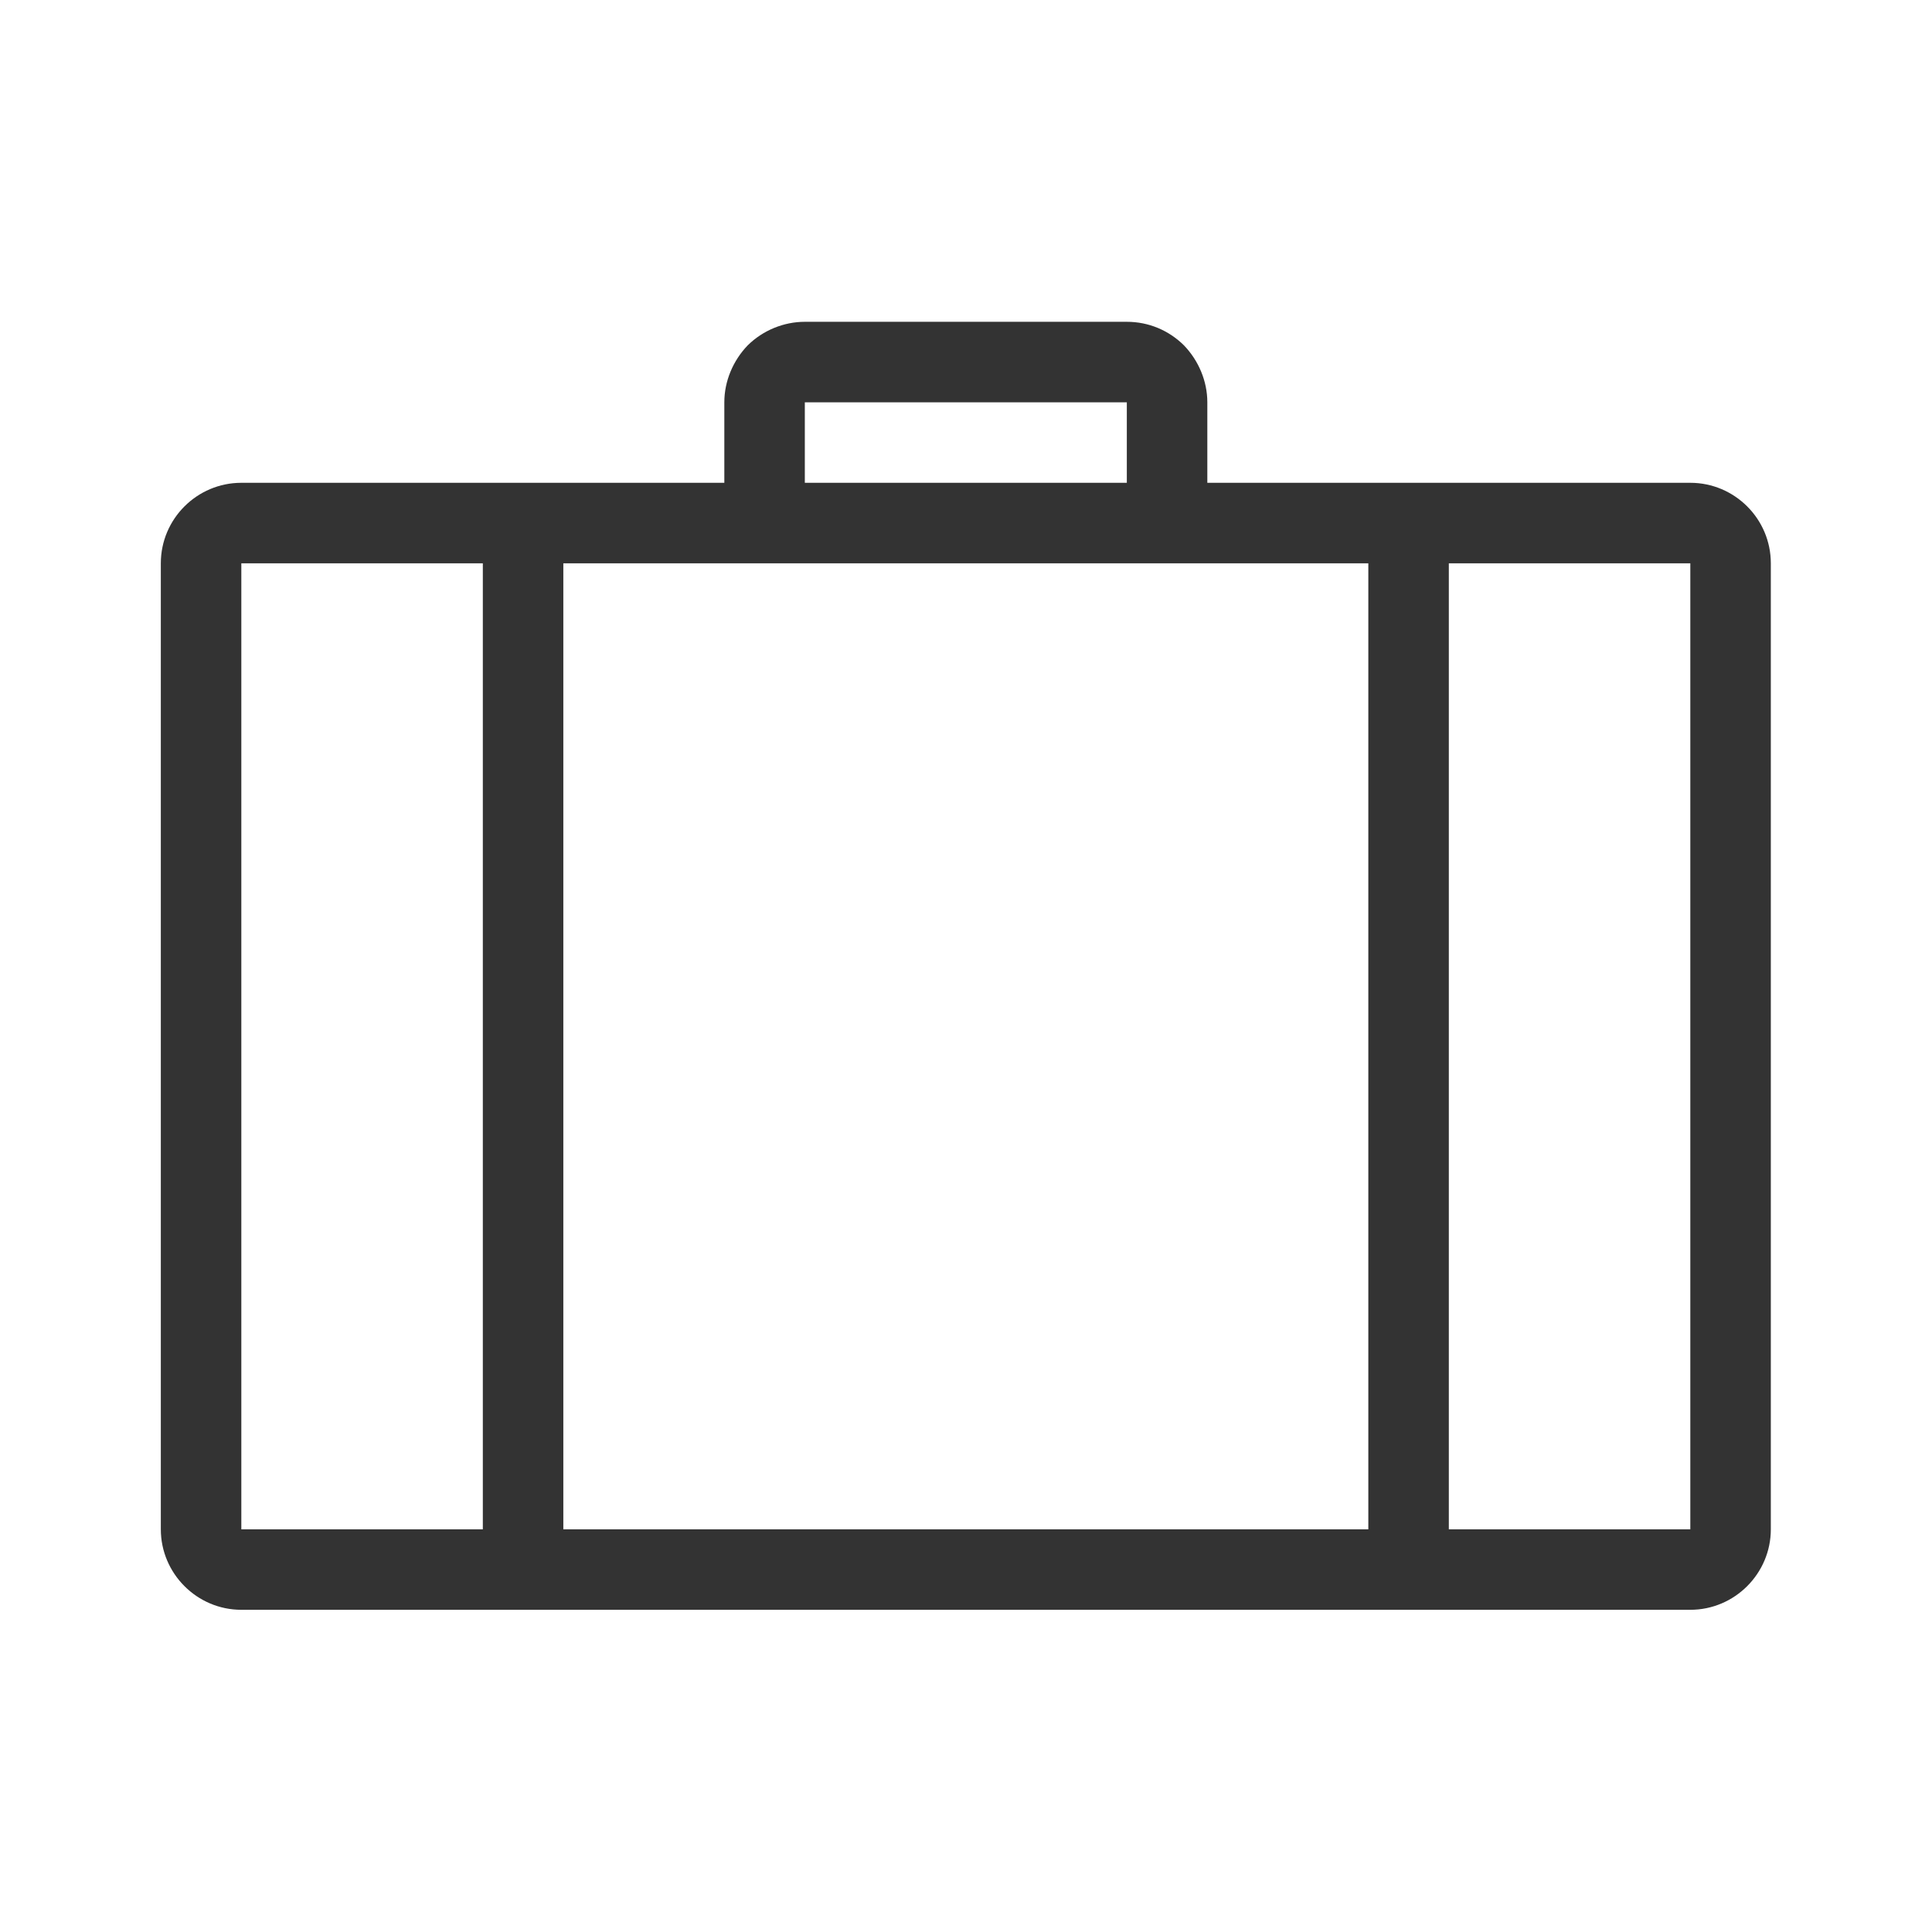
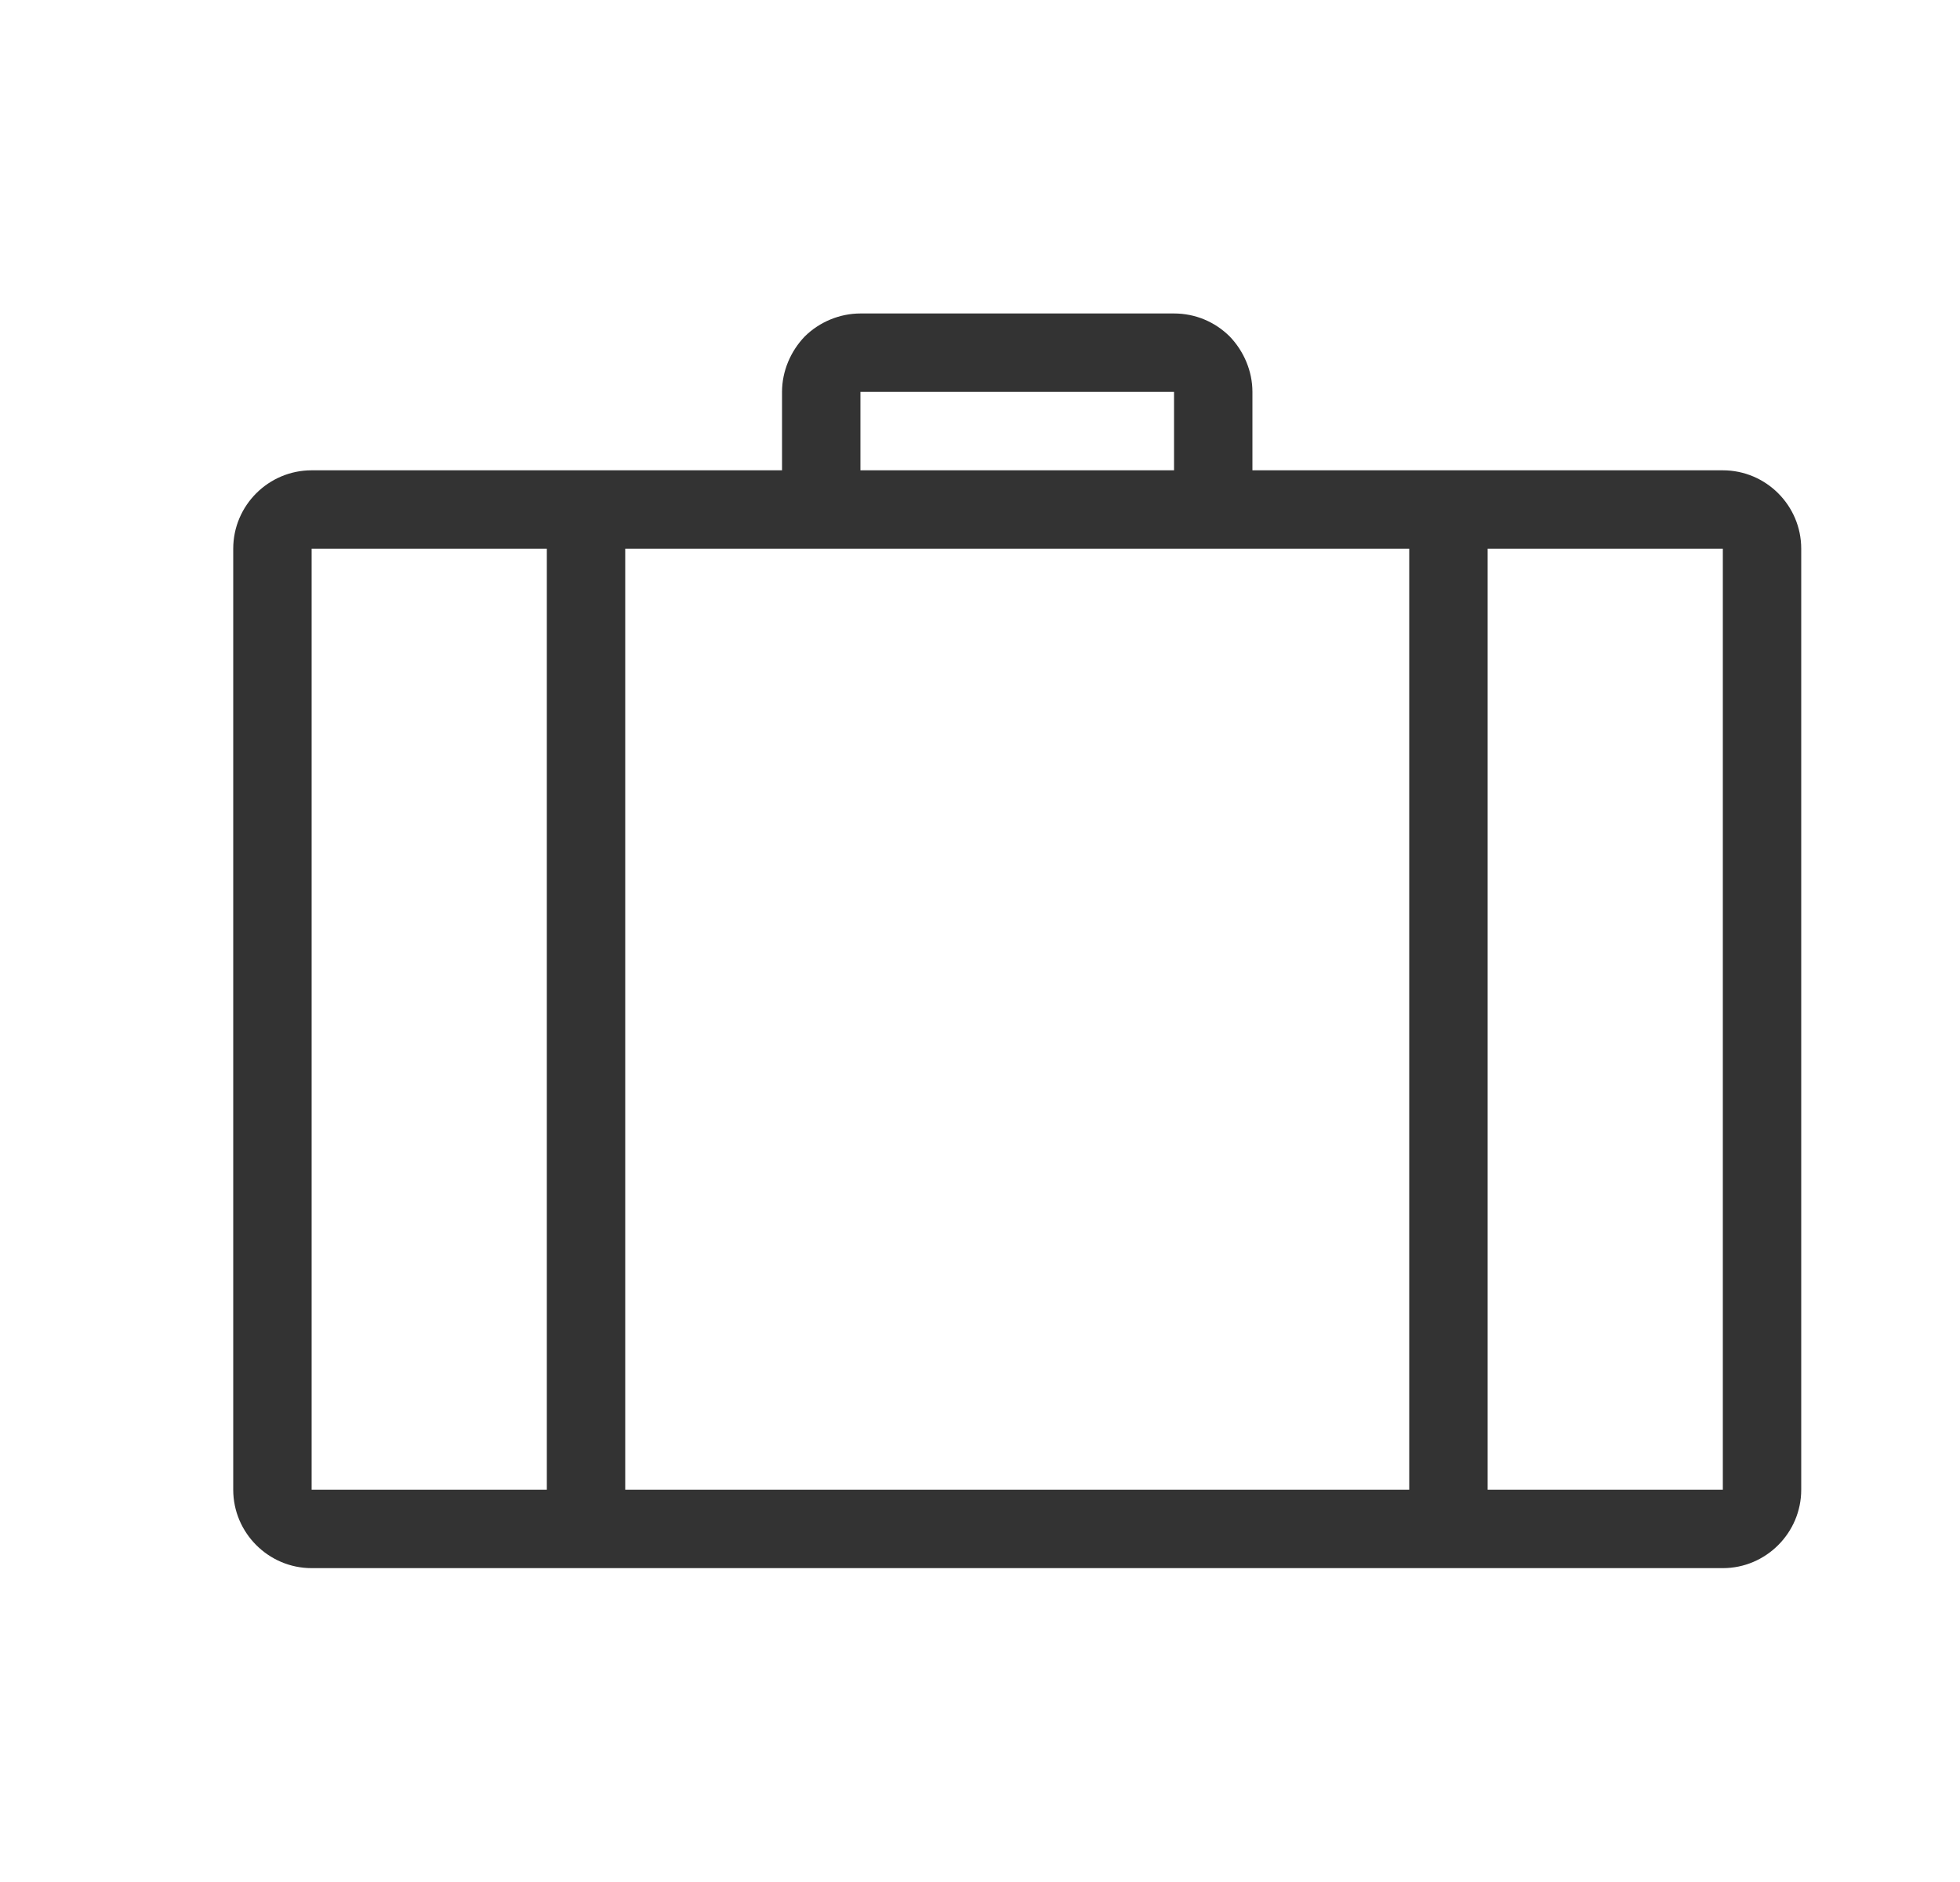
- <svg xmlns="http://www.w3.org/2000/svg" width="24px" height="24px" version="1.1" xml:space="preserve" style="fill-rule:evenodd;clip-rule:evenodd;stroke-linejoin:round;stroke-miterlimit:1.414;">
-   <g transform="matrix(1,0,0,1,-576,-1032)">
-     <g id="object.thin.suitcase" transform="matrix(0.800768,0,0,0.984948,576,1032)">
+ <svg xmlns="http://www.w3.org/2000/svg" width="25px" height="24px" version="1.1" xml:space="preserve" style="fill-rule:evenodd;clip-rule:evenodd;stroke-linejoin:round;stroke-miterlimit:1.414;">
+   <g transform="matrix(1,0,0,1,-962,-1032)">
+     <g id="object.thin.suitcase" transform="matrix(0.800768,0,0,0.984948,962.977,1032)">
      <rect x="0" y="0" width="29.971" height="24.367" style="fill:none;" />
      <g transform="matrix(1.2488,0,0,1.01528,-2396.45,-999.038)">
        <path d="M1921,991C1921,990.448 1921.45,990 1922,990C1923.93,990 1928,990 1928,990C1928,990 1928,989.5 1928,989C1928,988.735 1928.11,988.48 1928.29,988.293C1928.48,988.105 1928.74,988 1929,988C1930.11,988 1931.89,988 1933,988C1933.27,988 1933.52,988.105 1933.71,988.293C1933.89,988.48 1934,988.735 1934,989C1934,989.5 1934,990 1934,990C1934,990 1938.07,990 1940,990C1940.55,990 1941,990.448 1941,991C1941,993.577 1941,1000.42 1941,1003C1941,1003.55 1940.55,1004 1940,1004C1936.59,1004 1925.41,1004 1922,1004C1921.45,1004 1921,1003.55 1921,1003C1921,1000.42 1921,993.577 1921,991ZM1922,991L1922,1003L1925,1003L1925,991L1922,991ZM1926,991L1926,1003L1936,1003L1936,991L1926,991ZM1937,991L1937,1003L1940,1003L1940,991L1937,991ZM1929,989L1929,990L1933,990L1933,989L1929,989Z" style="fill:rgb(51,51,51);" />
      </g>
    </g>
  </g>
</svg>
